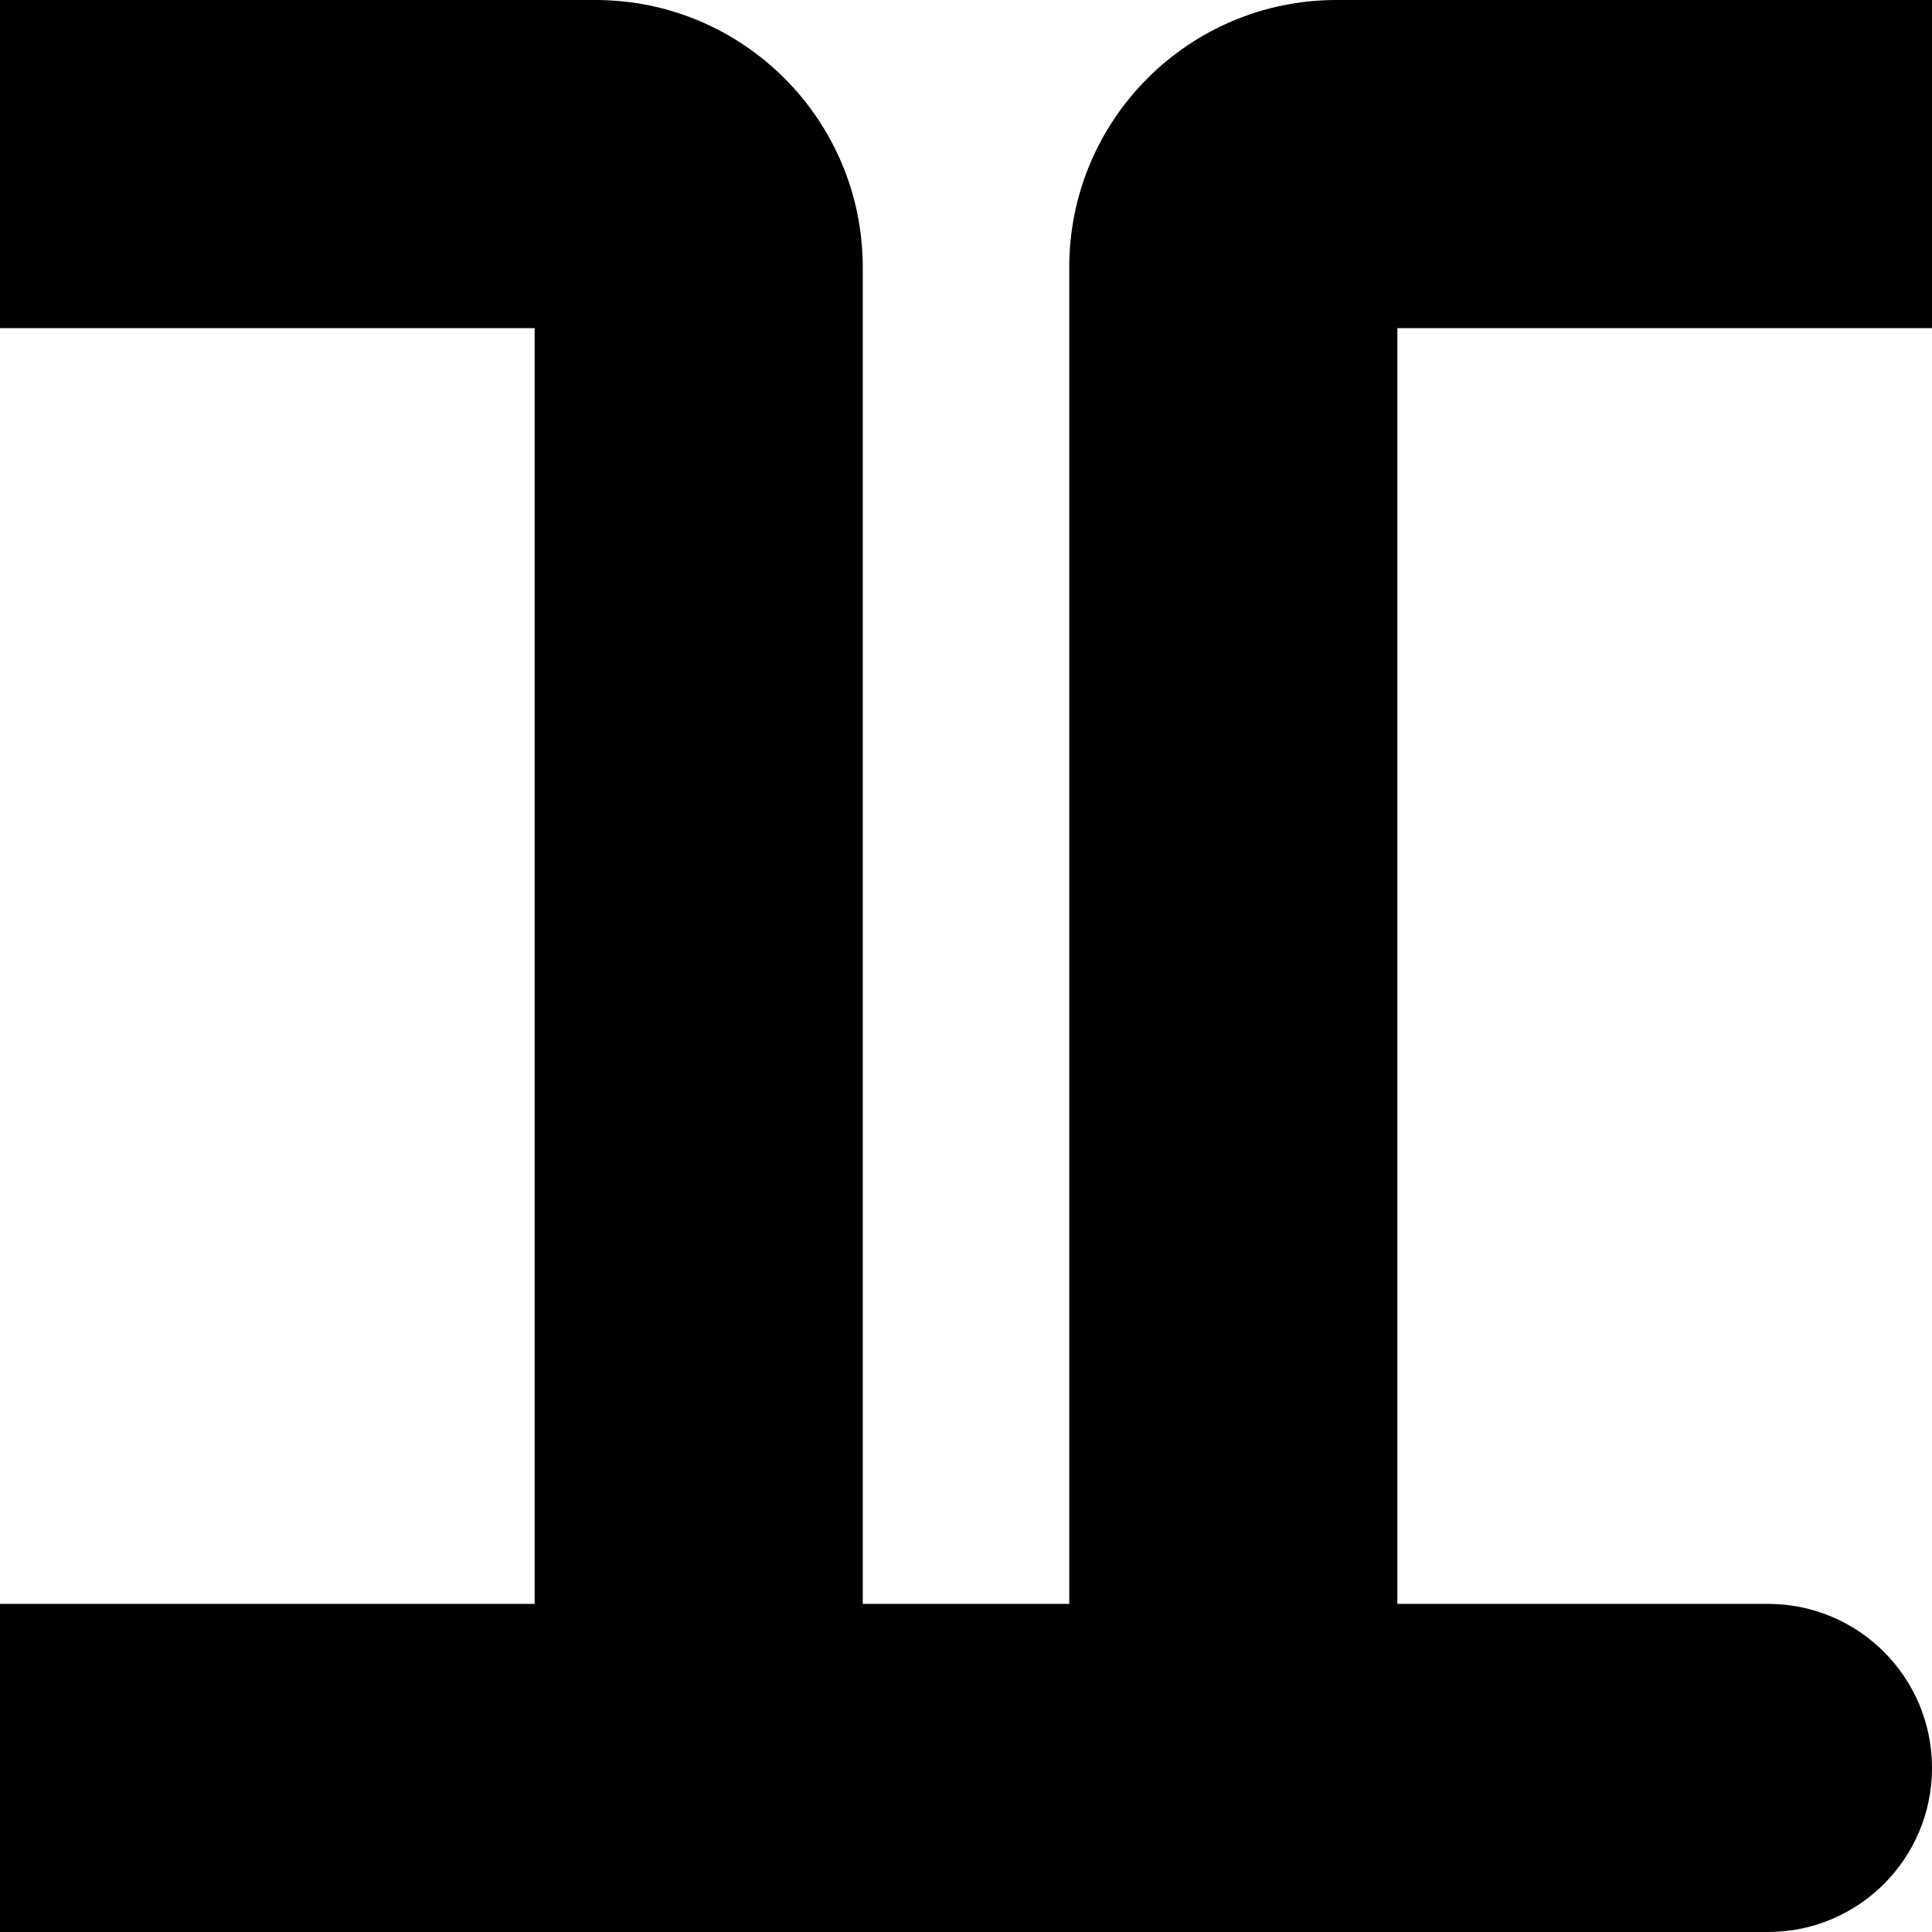
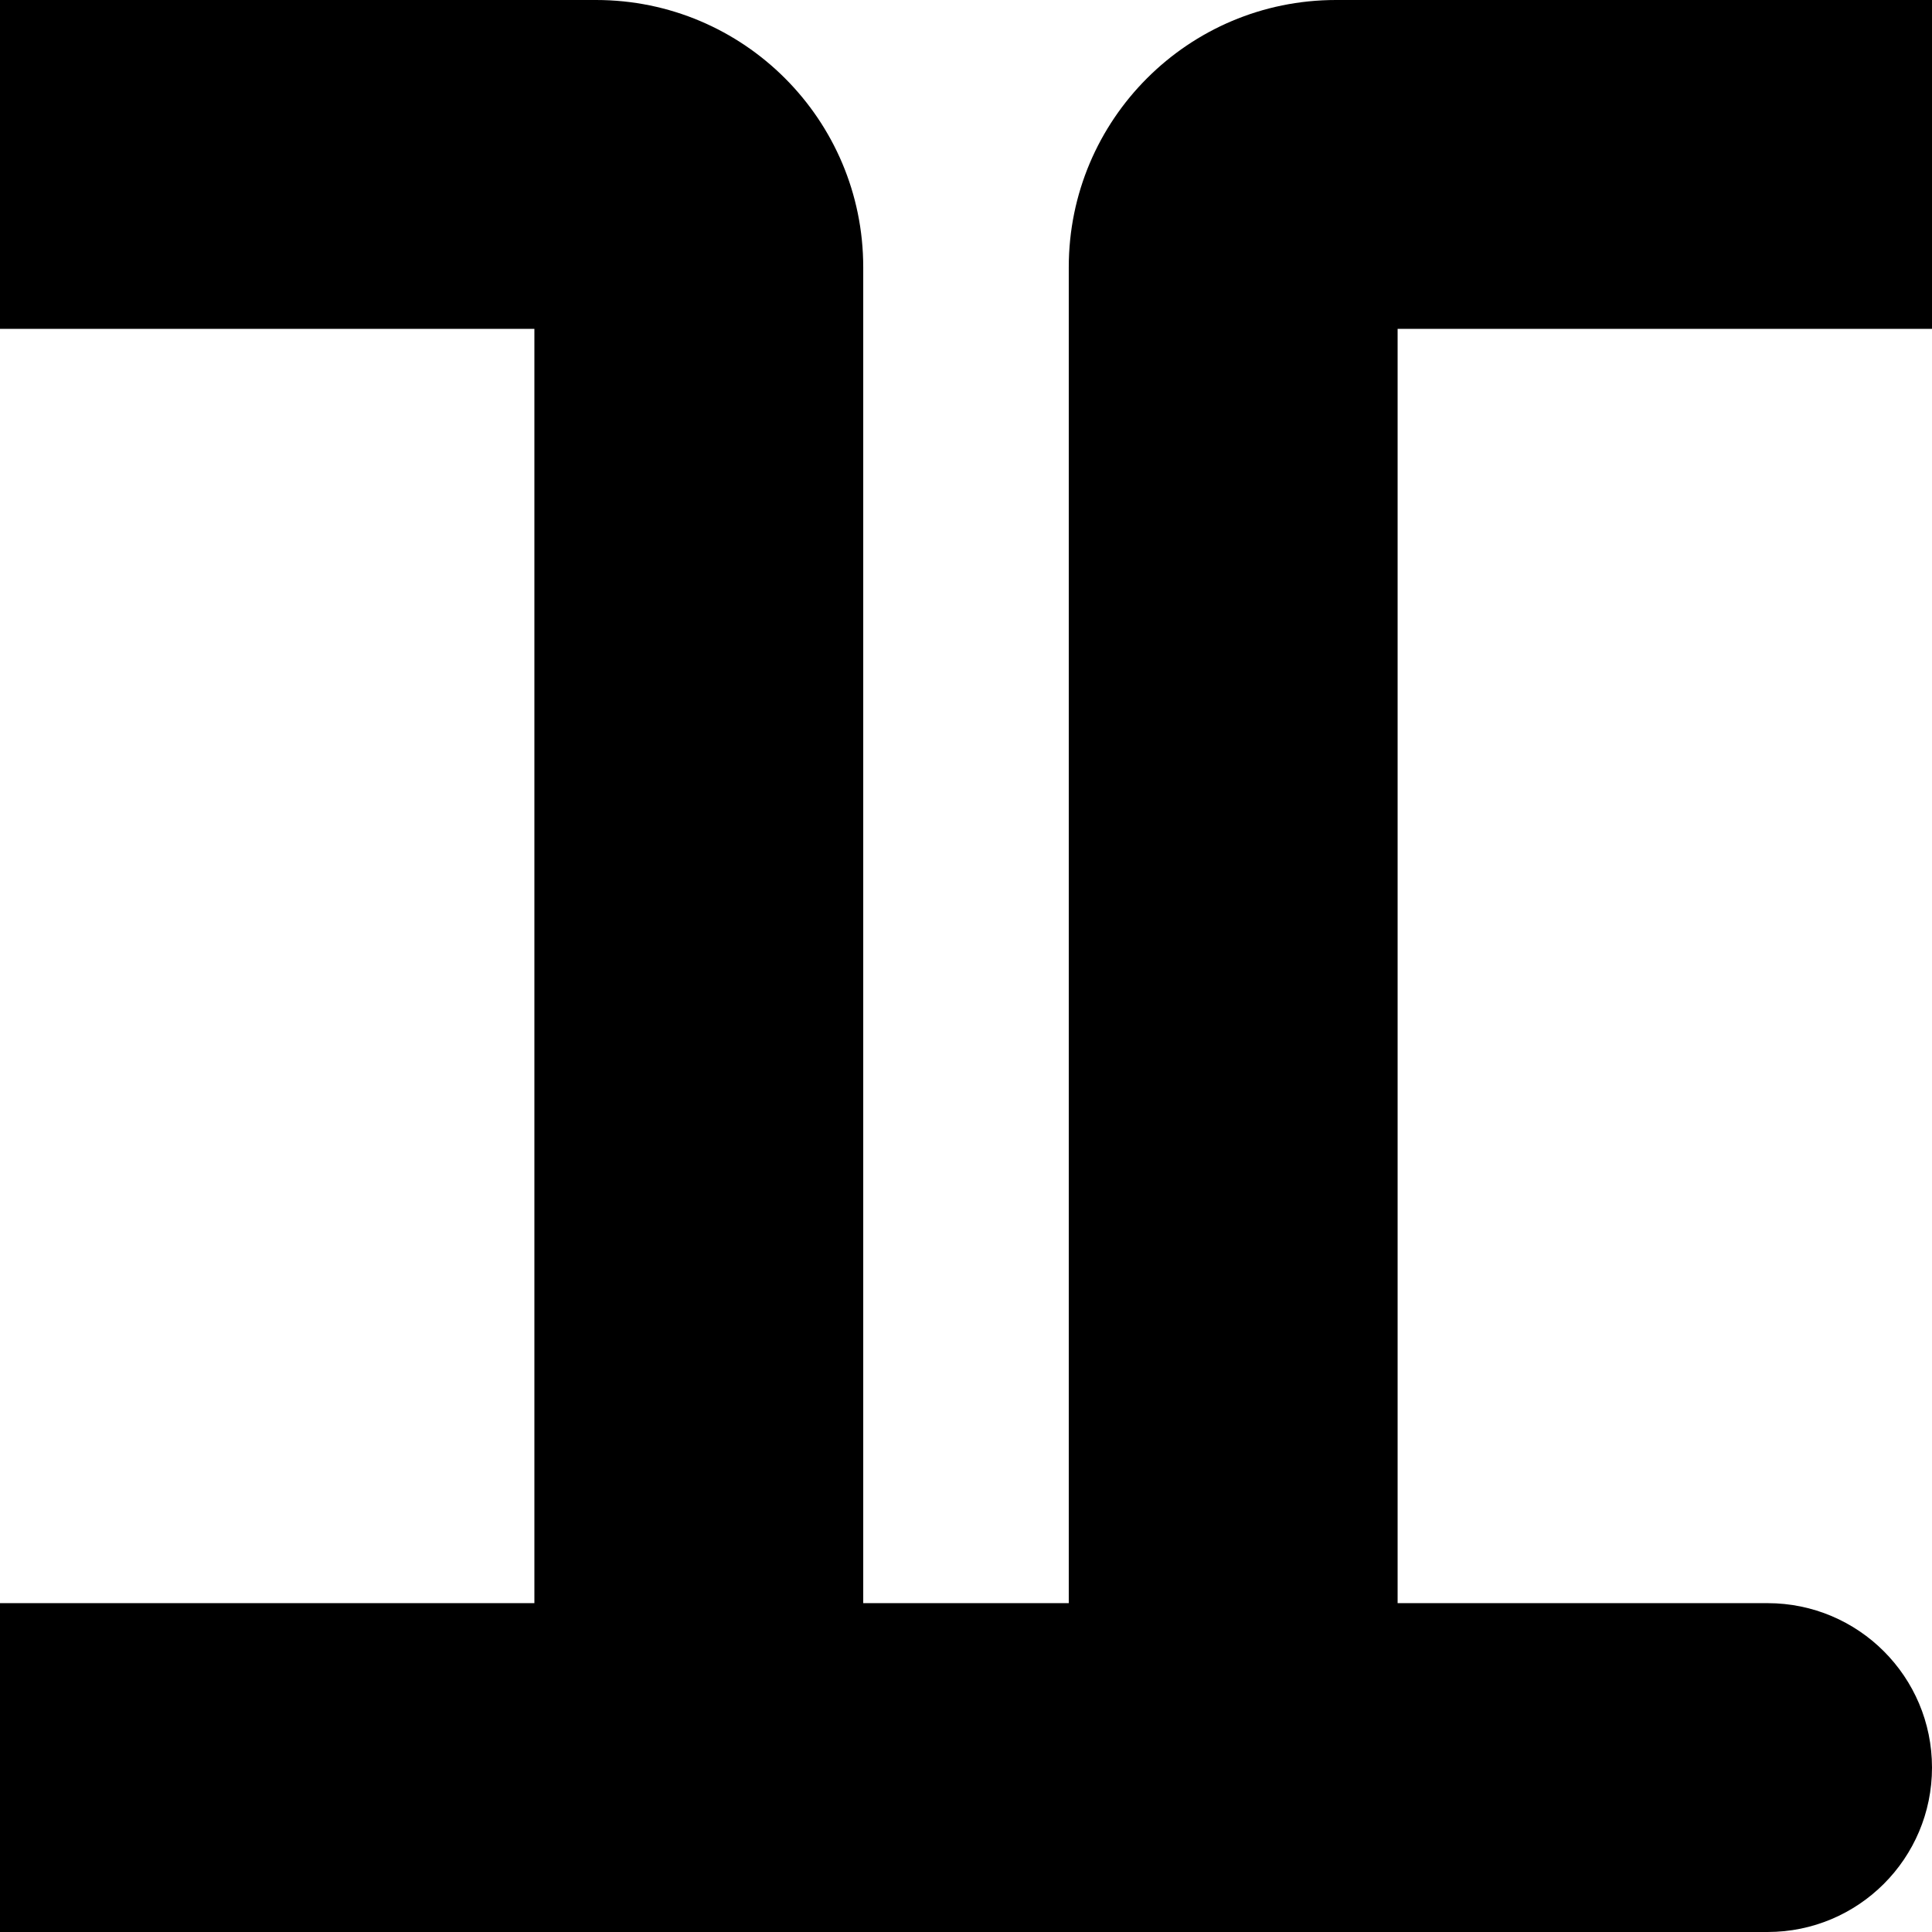
- <svg xmlns="http://www.w3.org/2000/svg" width="187.12" height="187.12" viewBox="0 0 187.12 187.12">
-   <path fill="#000000" fill-rule="evenodd" d="M187.12 171.23C187.12 180.01 180.01 187.12 171.23 187.12L0 187.12L0 155.34L51.78 155.34L51.78 31.78L0 31.78L0 0L57.67 0C71.97 0 83.56 11.59 83.56 25.89L83.56 155.34L103.56 155.34L103.56 25.89C103.56 11.59 115.15 0 129.45 0L187.12 0L187.12 31.78L135.34 31.78L135.34 155.34L171.23 155.34C180.01 155.34 187.12 162.45 187.12 171.23Z" />
+ <svg xmlns="http://www.w3.org/2000/svg" width="188" height="188" viewBox="0 0 188 188">
+   <path fill="#000000" fill-rule="evenodd" d="M188 172C188 180.84 180.84 188 172 188L0 188L0 156L52 156L52 32L0 32L0 0L58 0C72.36 0 84 11.64 84 26L84 156L104 156L104 26C104 11.64 115.64 0 130 0L188 0L188 32L136 32L136 156L172 156C180.84 156 188 163.16 188 172Z" />
</svg>
